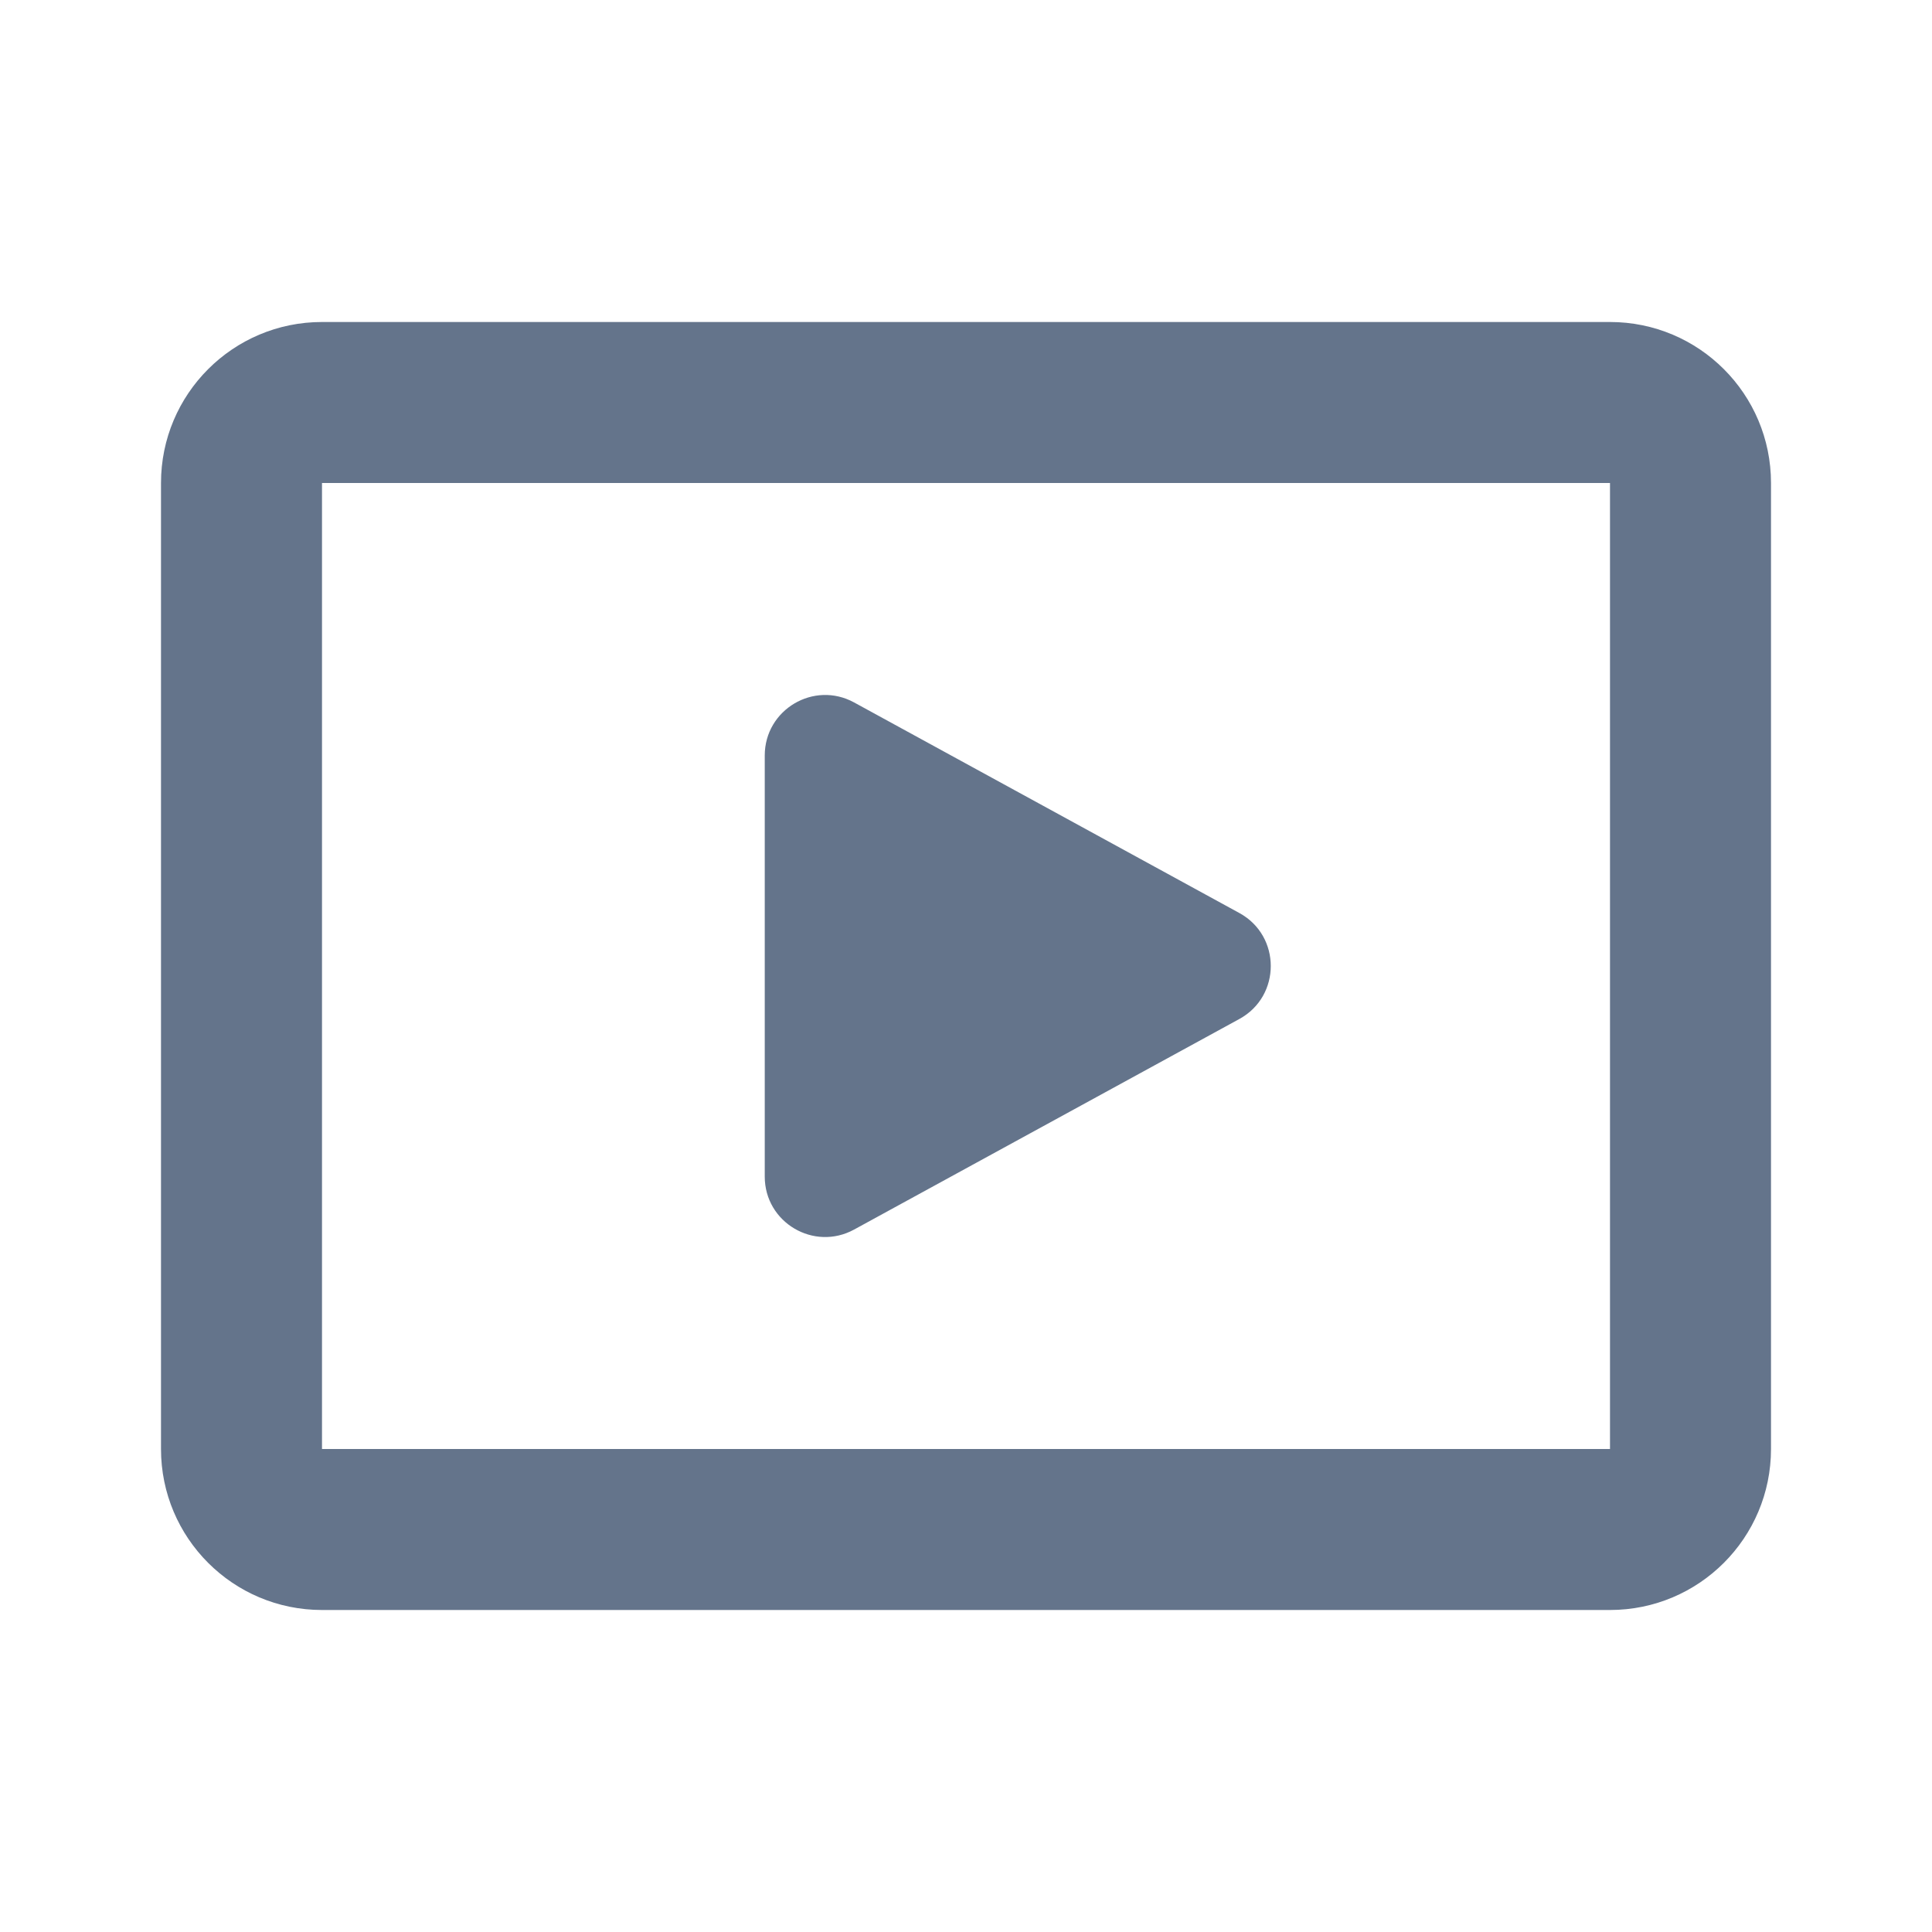
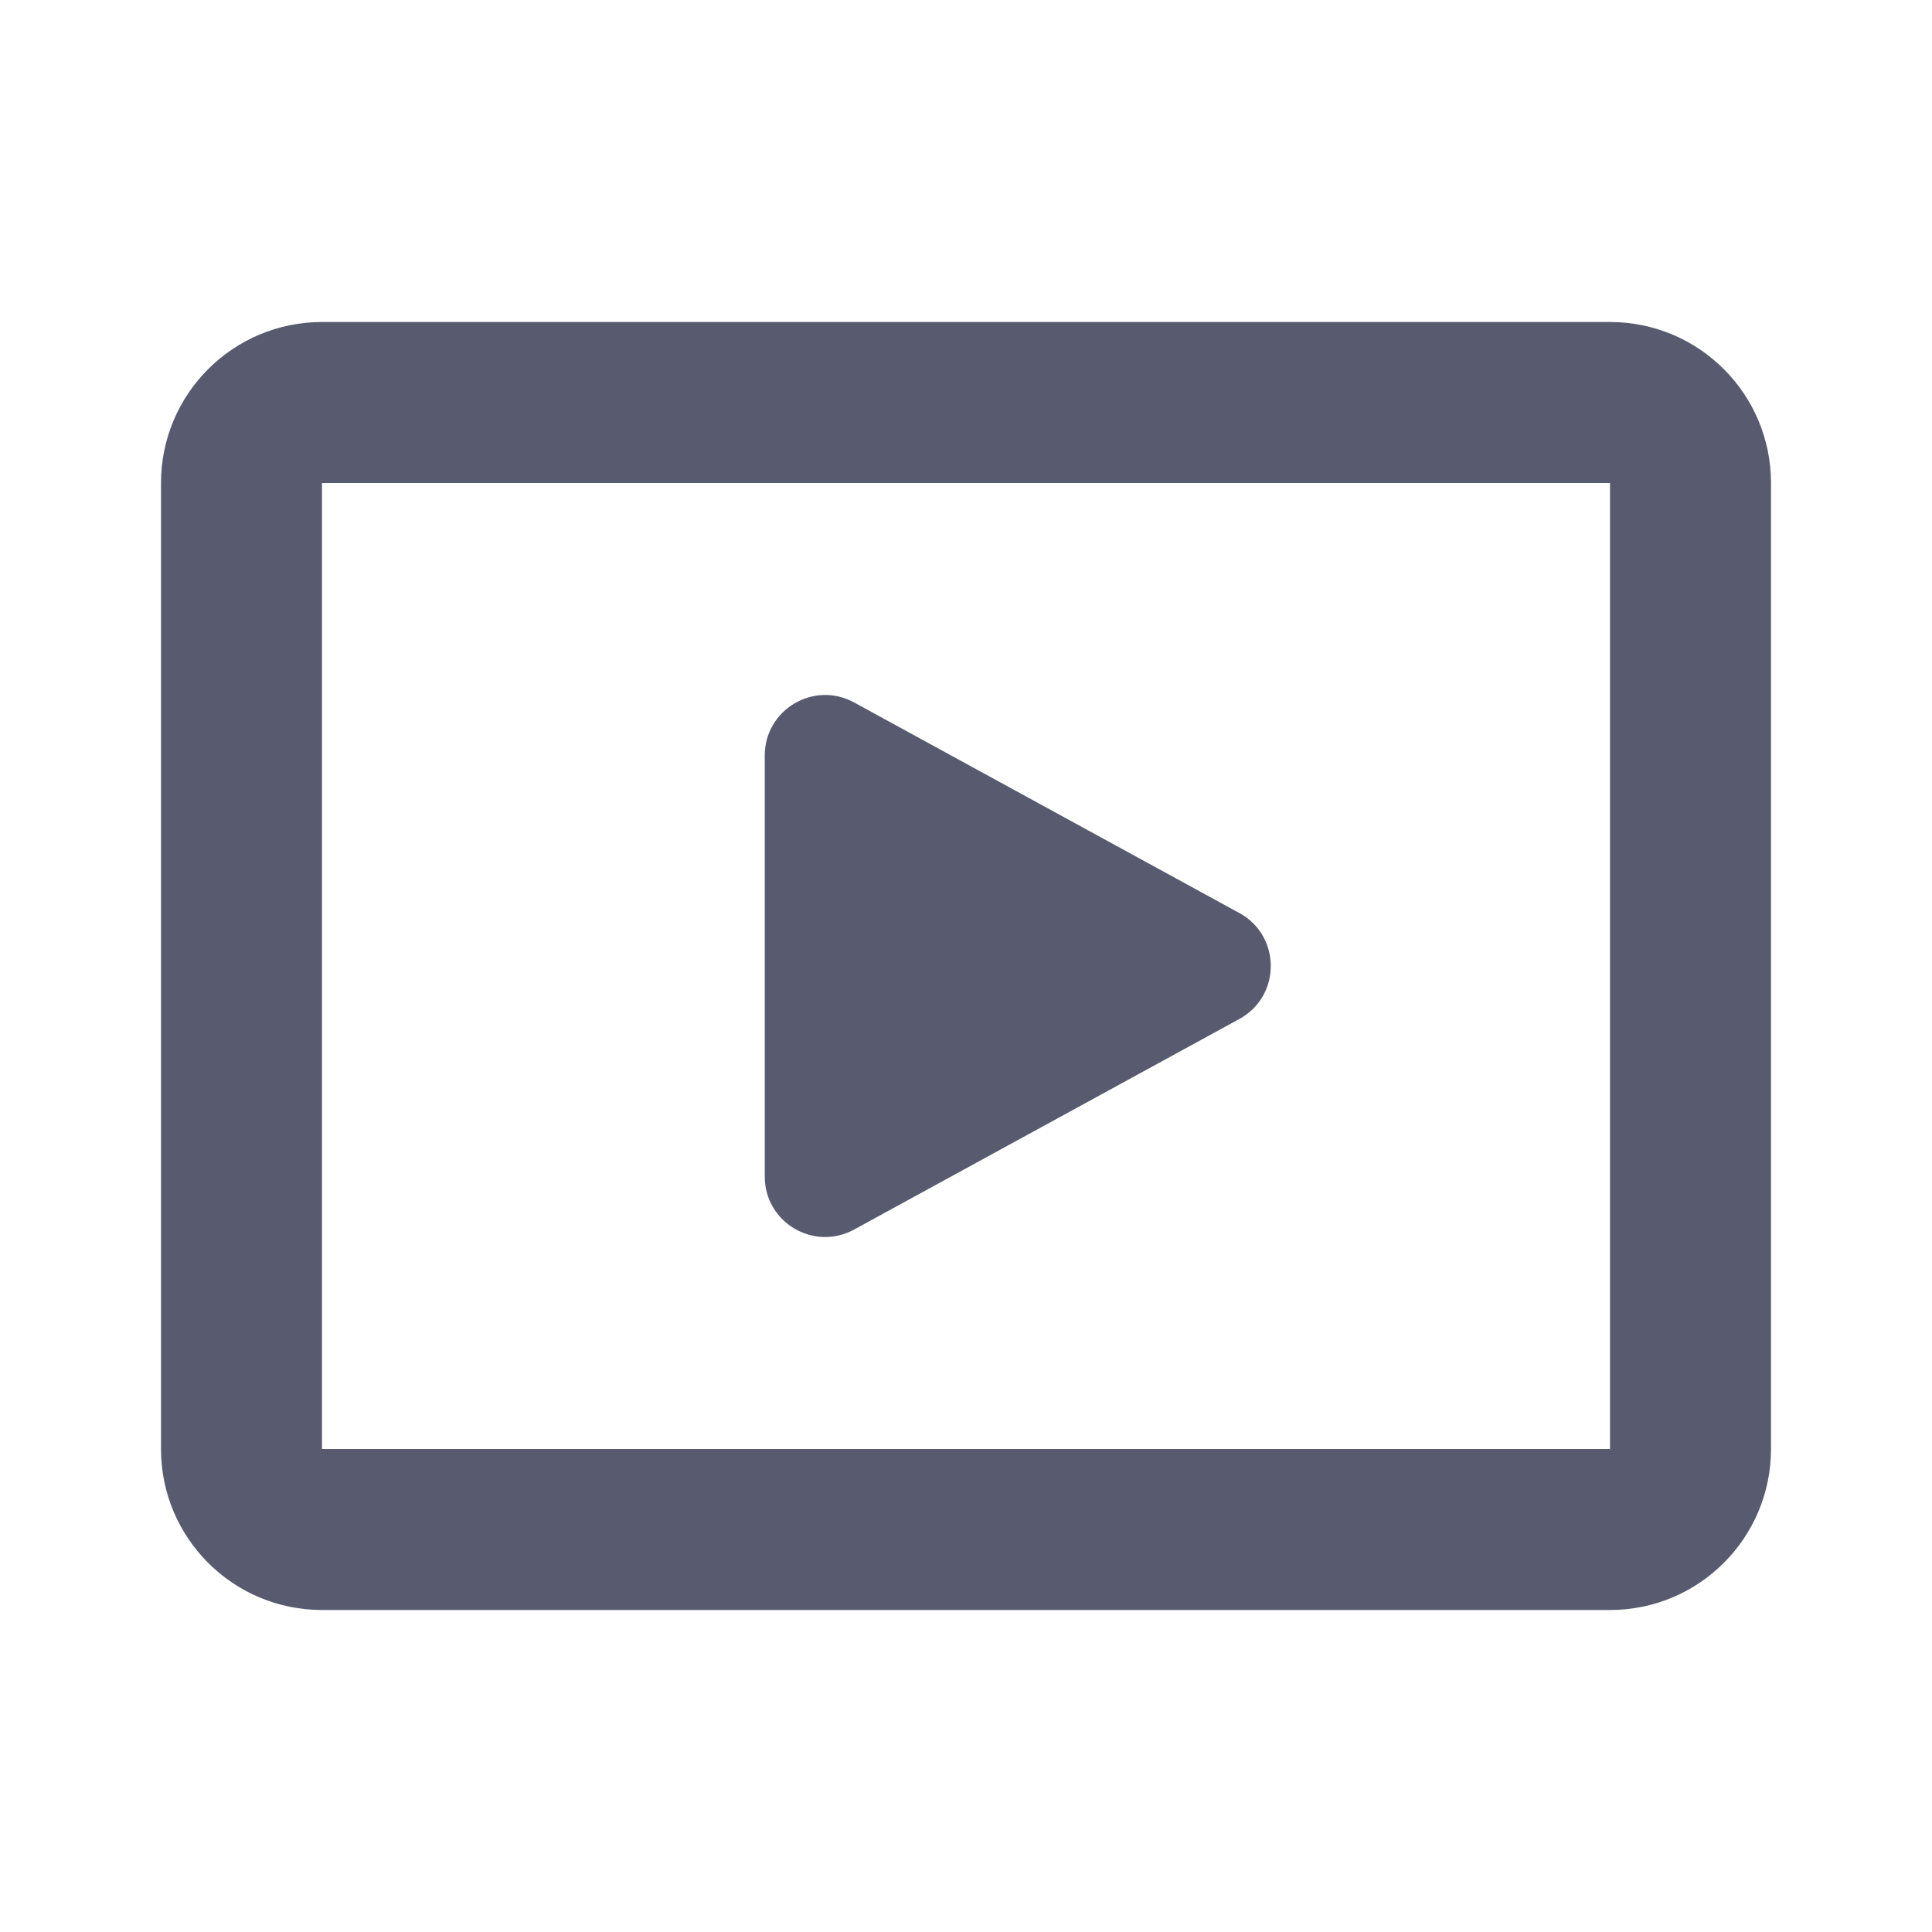
<svg xmlns="http://www.w3.org/2000/svg" width="24" height="24" viewBox="0 0 24 24" fill="none">
-   <path fill-rule="evenodd" clip-rule="evenodd" d="M4 6H20V18H4V6ZM2 6C2 4.895 2.895 4 4 4H20C21.105 4 22 4.895 22 6V18C22 19.105 21.105 20 20 20H4C2.895 20 2 19.105 2 18V6ZM9.5 14.616V9.385C9.5 8.815 10.11 8.453 10.61 8.726L15.396 11.342C15.916 11.626 15.916 12.374 15.396 12.658L10.61 15.274C10.11 15.547 9.5 15.186 9.5 14.616Z" fill="#64748B" />
+   <path fill-rule="evenodd" clip-rule="evenodd" d="M4 6H20V18H4V6ZM2 6C2 4.895 2.895 4 4 4H20C21.105 4 22 4.895 22 6V18C22 19.105 21.105 20 20 20H4C2.895 20 2 19.105 2 18V6ZM9.5 14.616V9.385C9.5 8.815 10.11 8.453 10.61 8.726L15.396 11.342C15.916 11.626 15.916 12.374 15.396 12.658L10.61 15.274C10.11 15.547 9.5 15.186 9.5 14.616Z" fill="#585b70" />
</svg>
